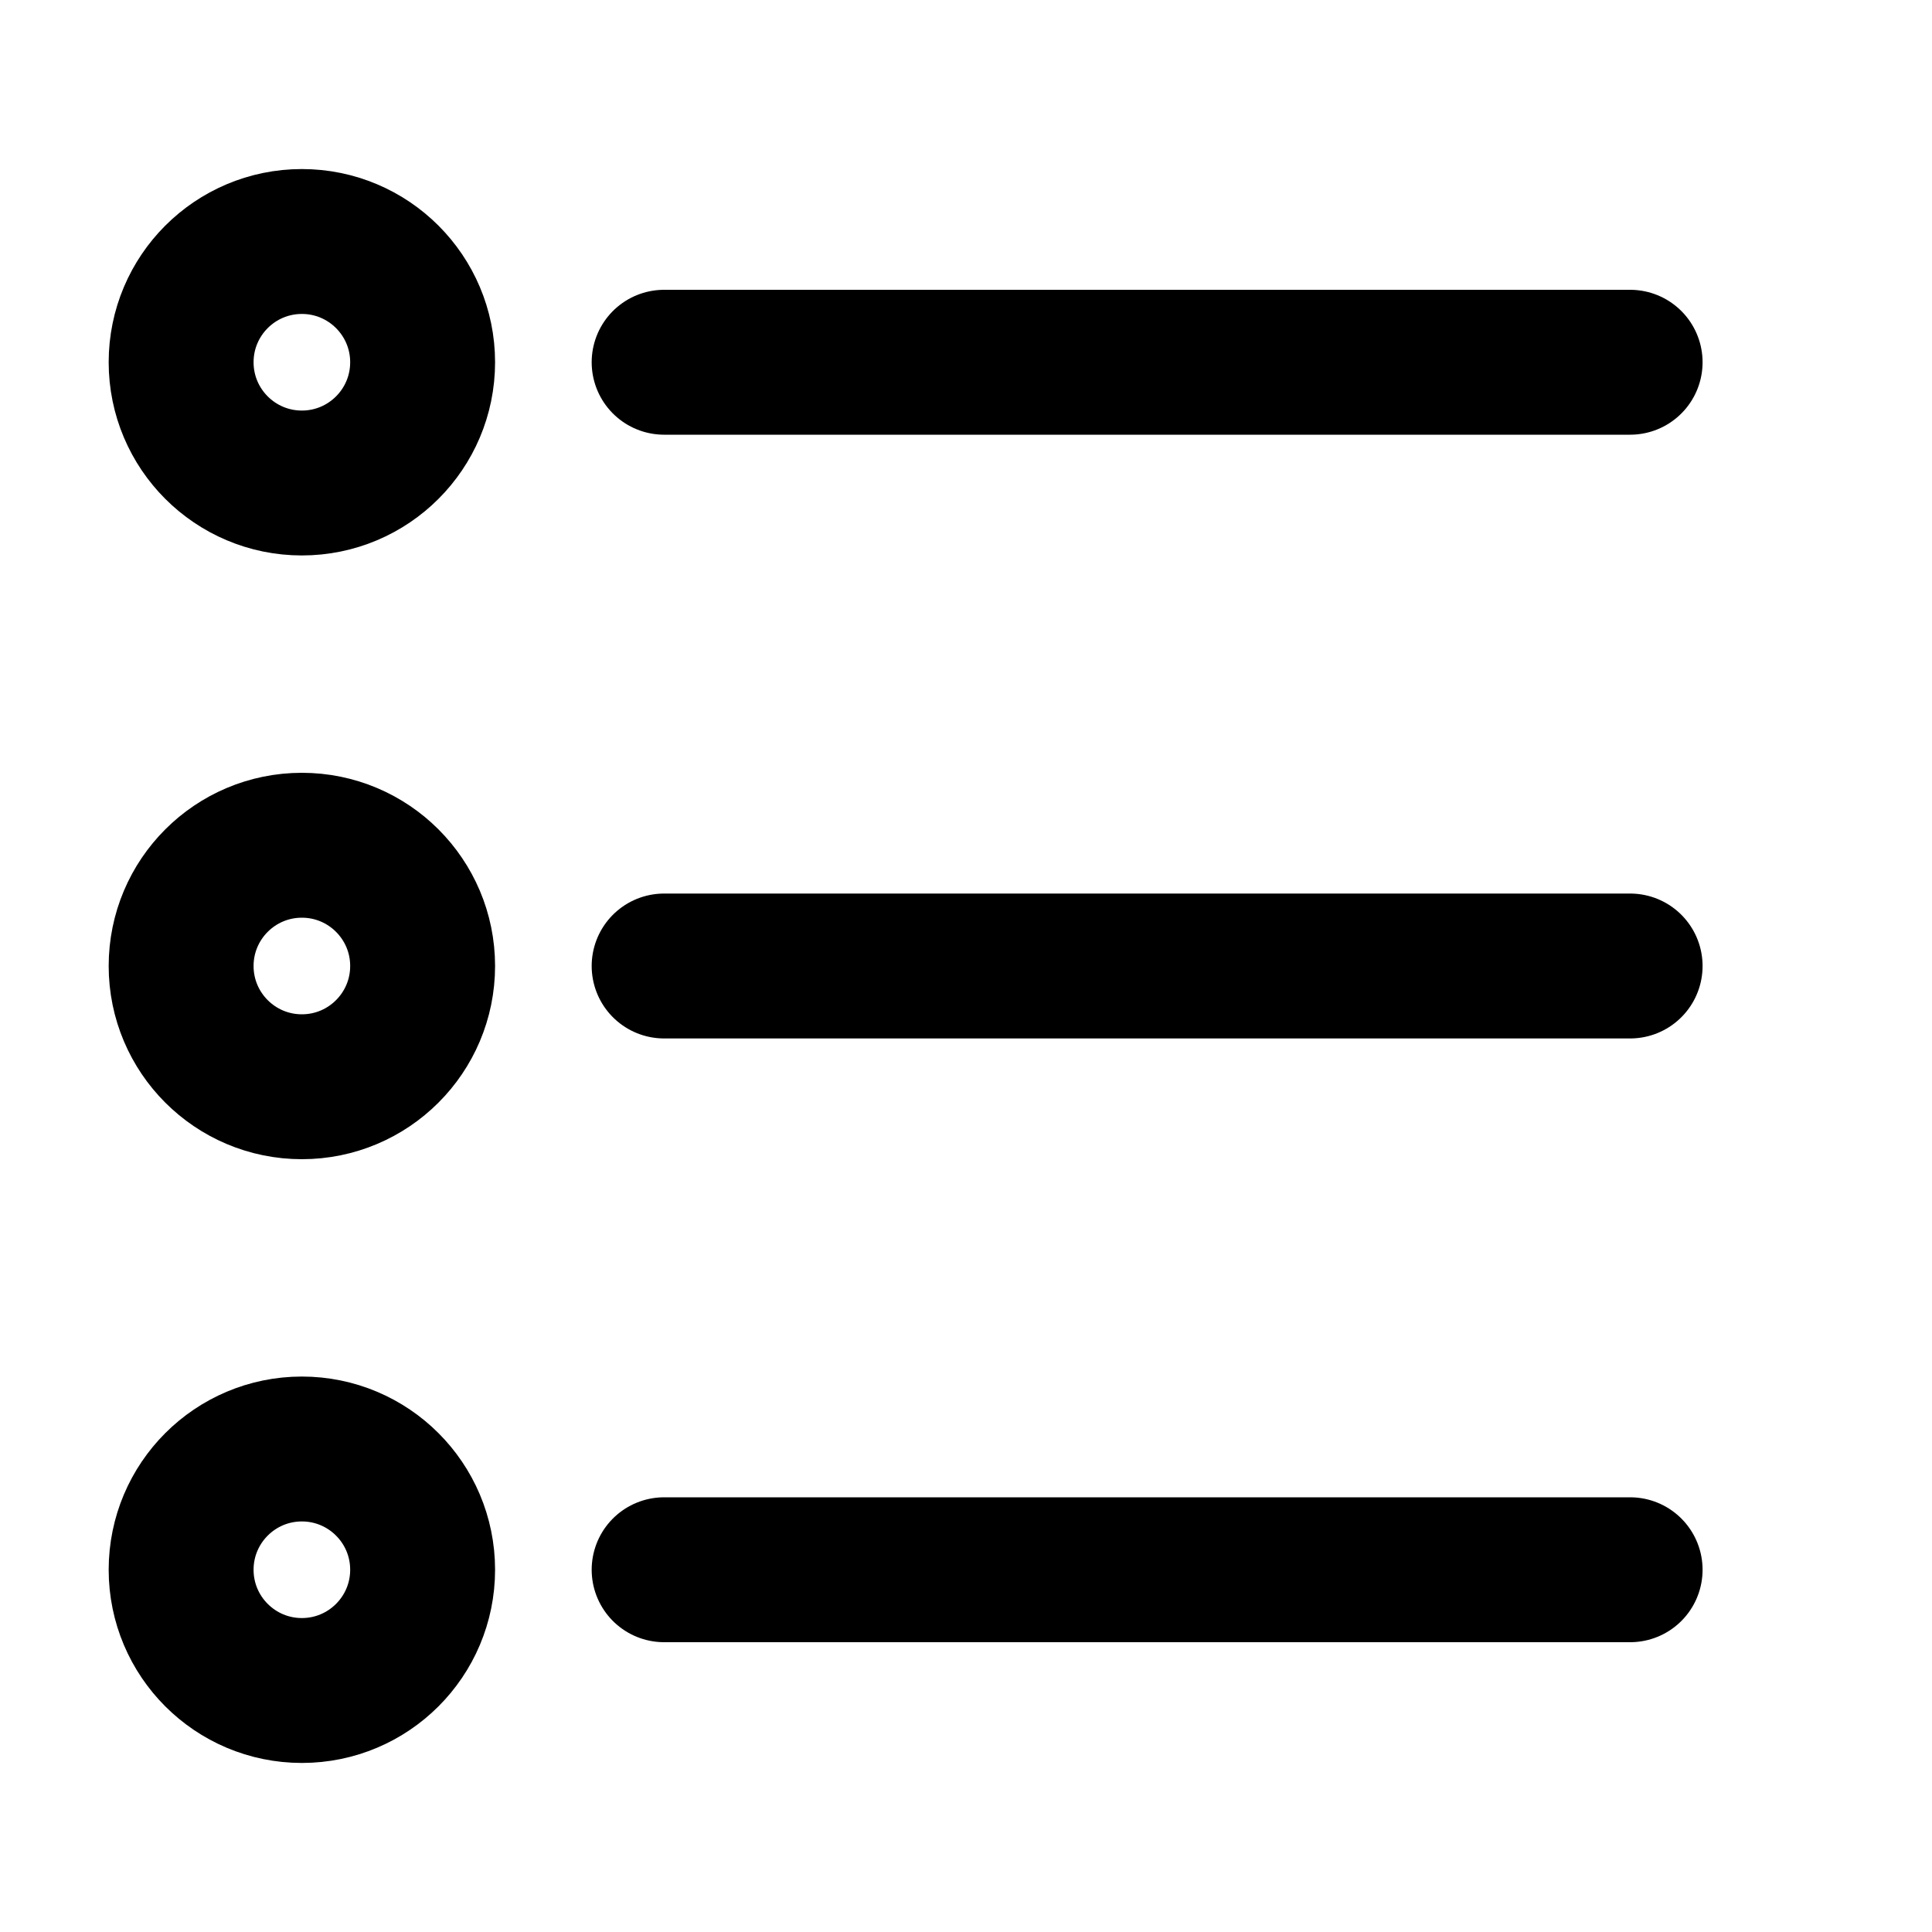
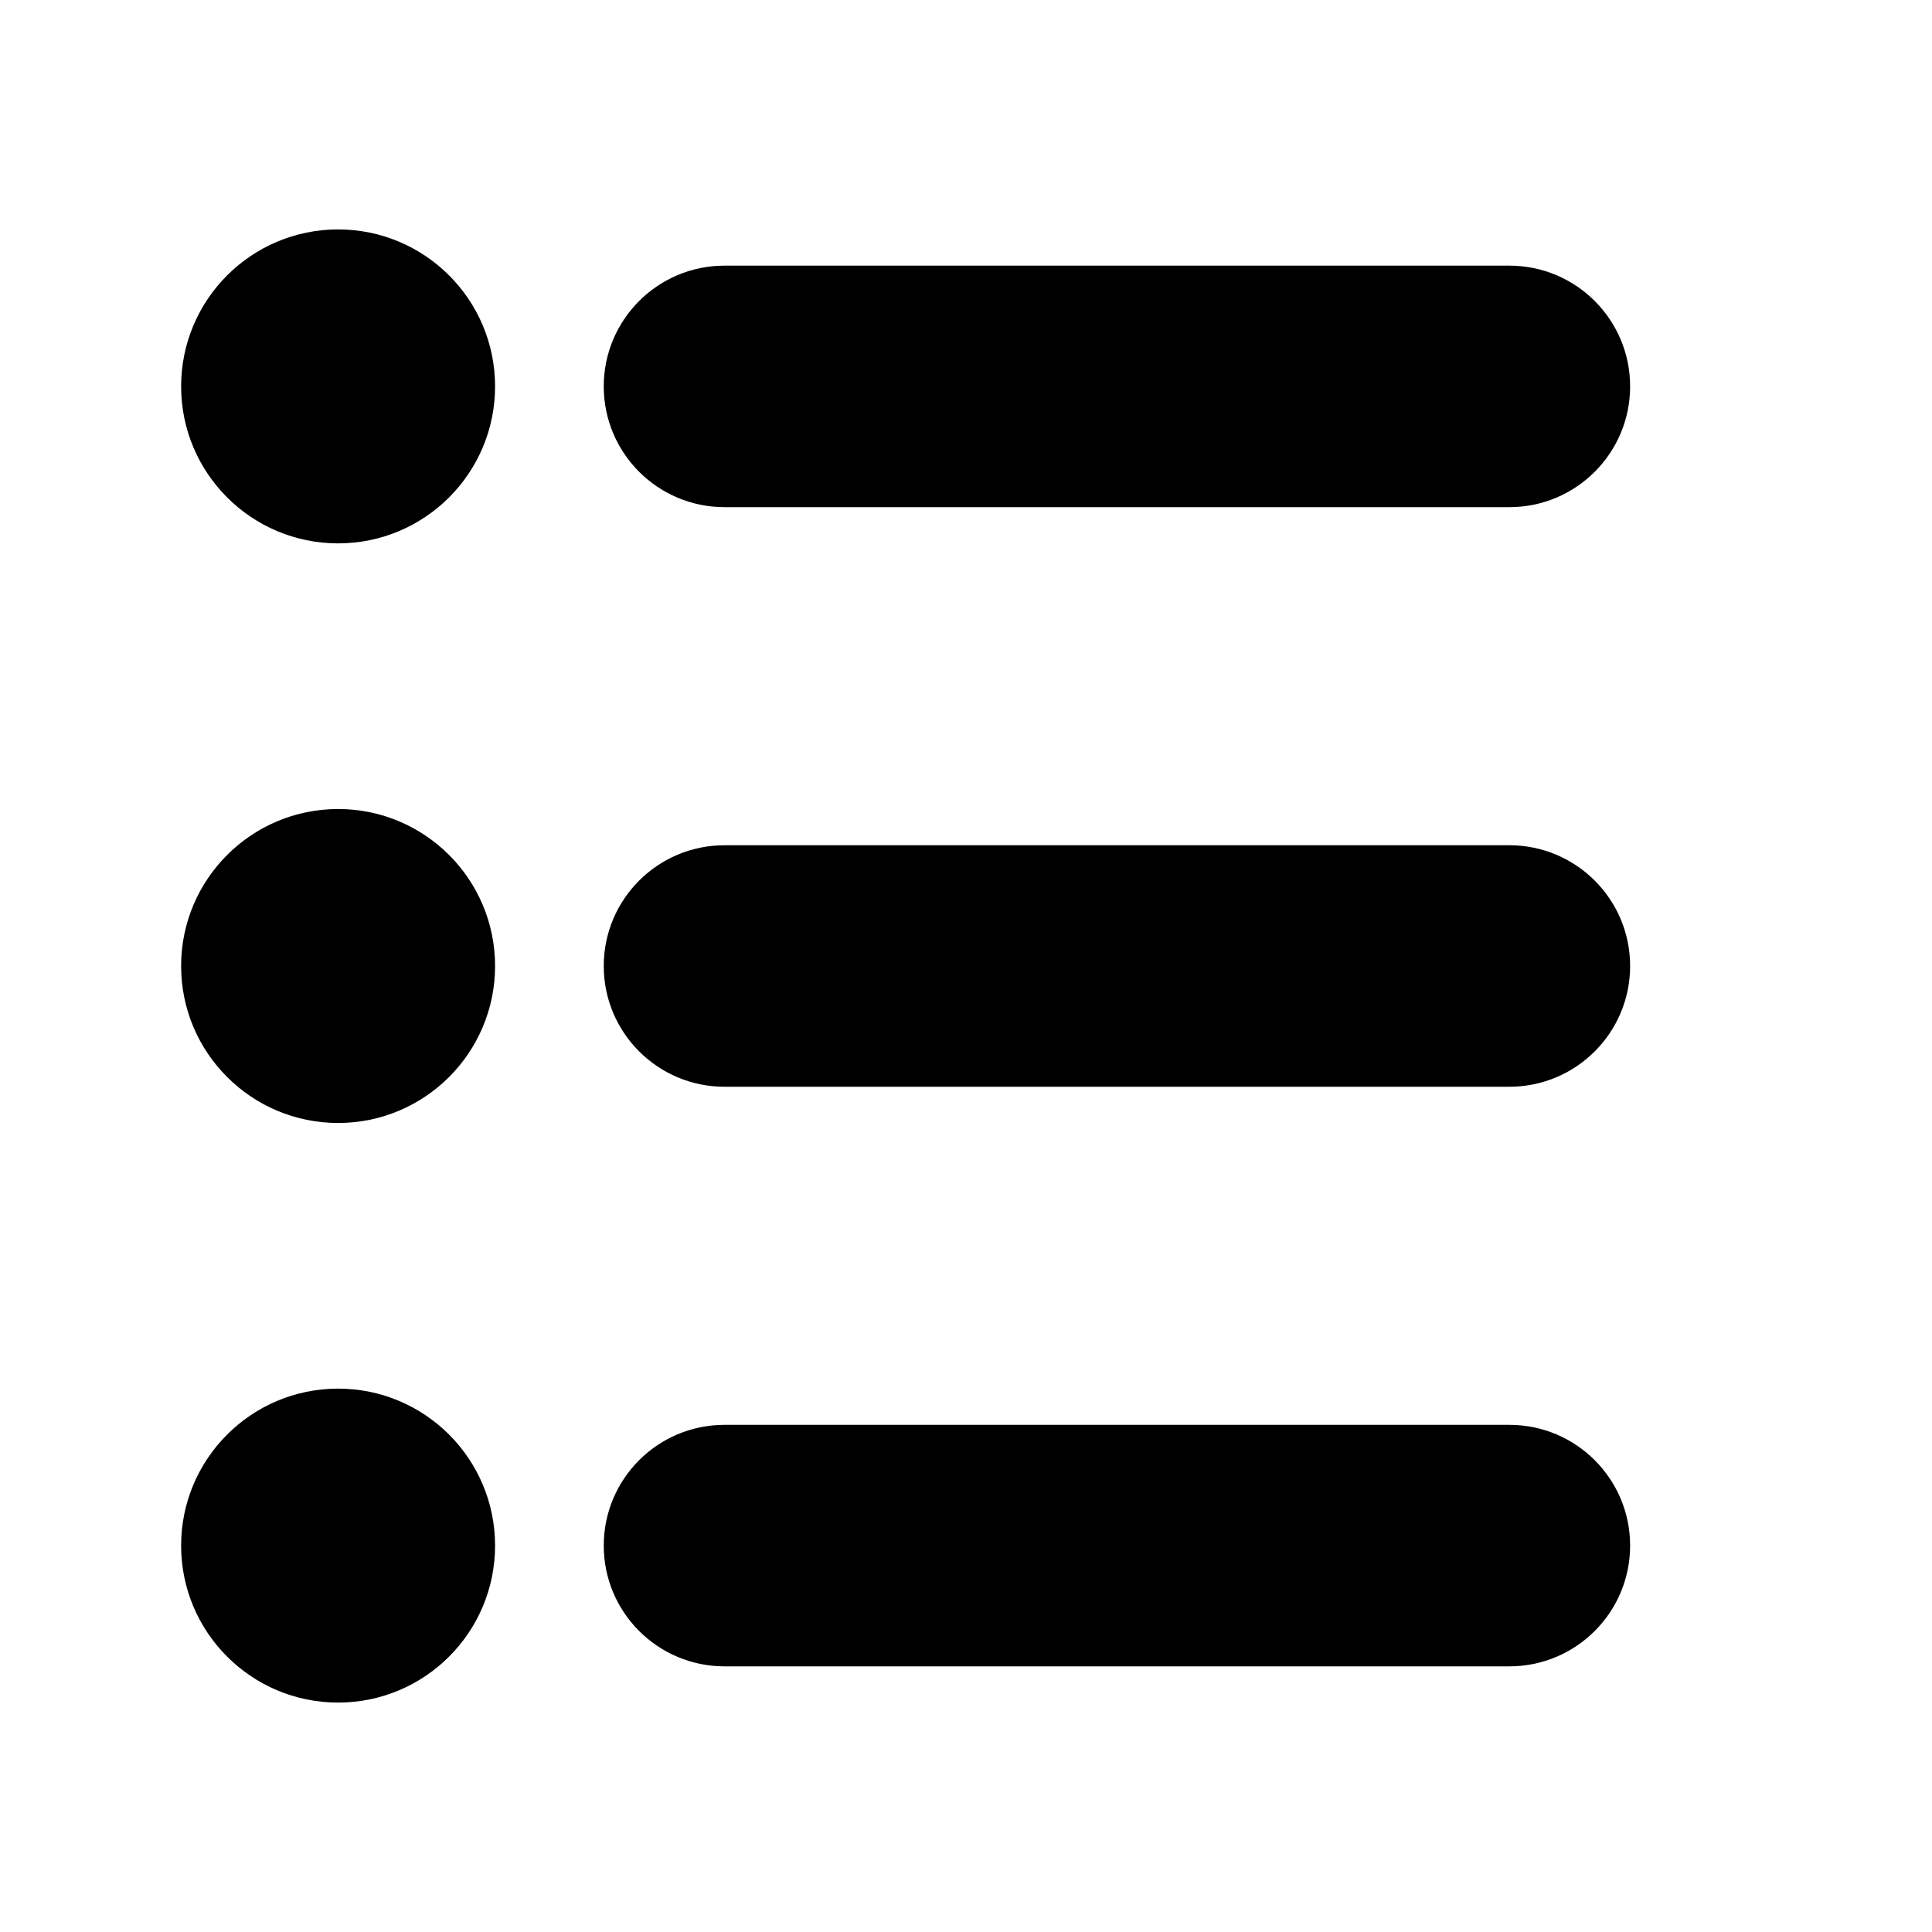
<svg xmlns="http://www.w3.org/2000/svg" width="16" height="16" viewBox="0 0 16 16" fill="none">
-   <circle cx="2.5" cy="3" r="1" stroke="currentColor" stroke-width="1.2" />
-   <path d="M5.5 3h8" stroke="currentColor" stroke-width="1.2" stroke-linecap="round" />
-   <circle cx="2.5" cy="8" r="1" stroke="currentColor" stroke-width="1.2" />
-   <path d="M5.5 8h8" stroke="currentColor" stroke-width="1.2" stroke-linecap="round" />
-   <circle cx="2.5" cy="13" r="1" stroke="currentColor" stroke-width="1.2" />
-   <path d="M5.5 13h8" stroke="currentColor" stroke-width="1.2" stroke-linecap="round" />
+   <circle cx="2.8" cy="3.2" r="1.3" fill="currentColor" />
+   <rect x="5" y="2.2" width="8.5" height="2" rx="1" fill="currentColor" />
+   <circle cx="2.8" cy="8" r="1.3" fill="currentColor" />
+   <rect x="5" y="7" width="8.5" height="2" rx="1" fill="currentColor" />
+   <circle cx="2.8" cy="12.8" r="1.3" fill="currentColor" />
+   <rect x="5" y="11.8" width="8.5" height="2" rx="1" fill="currentColor" />
</svg>
